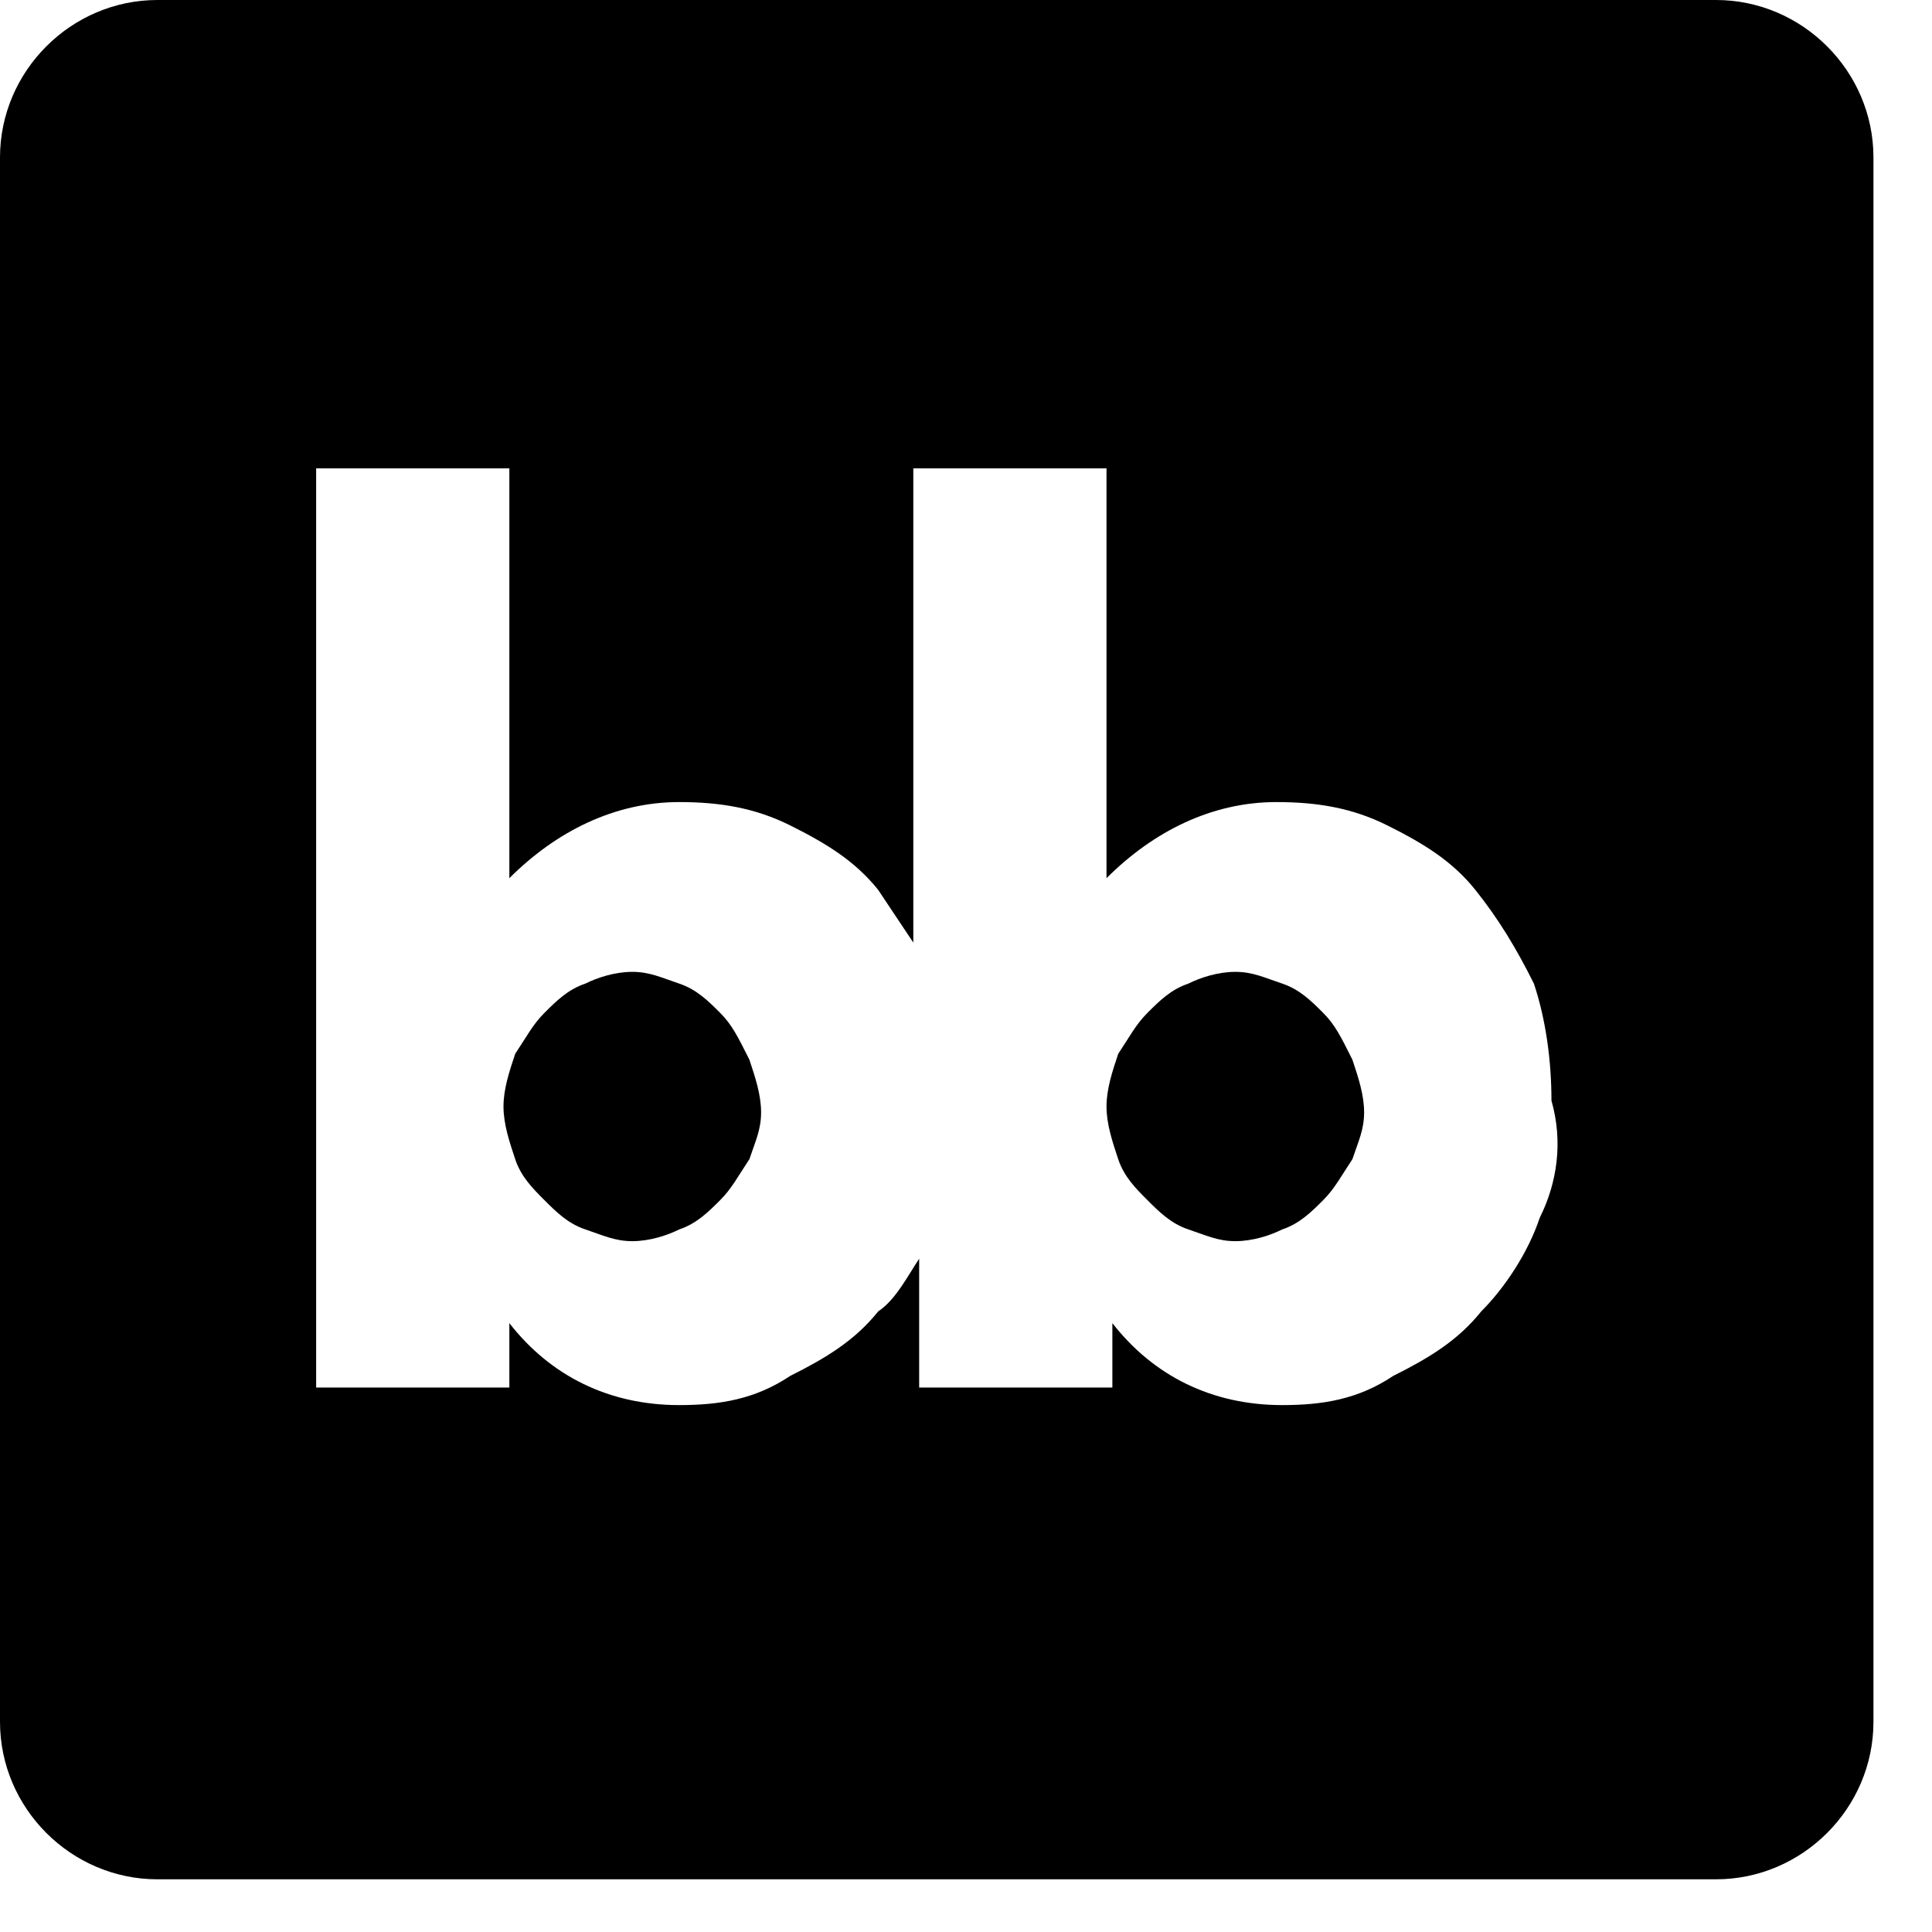
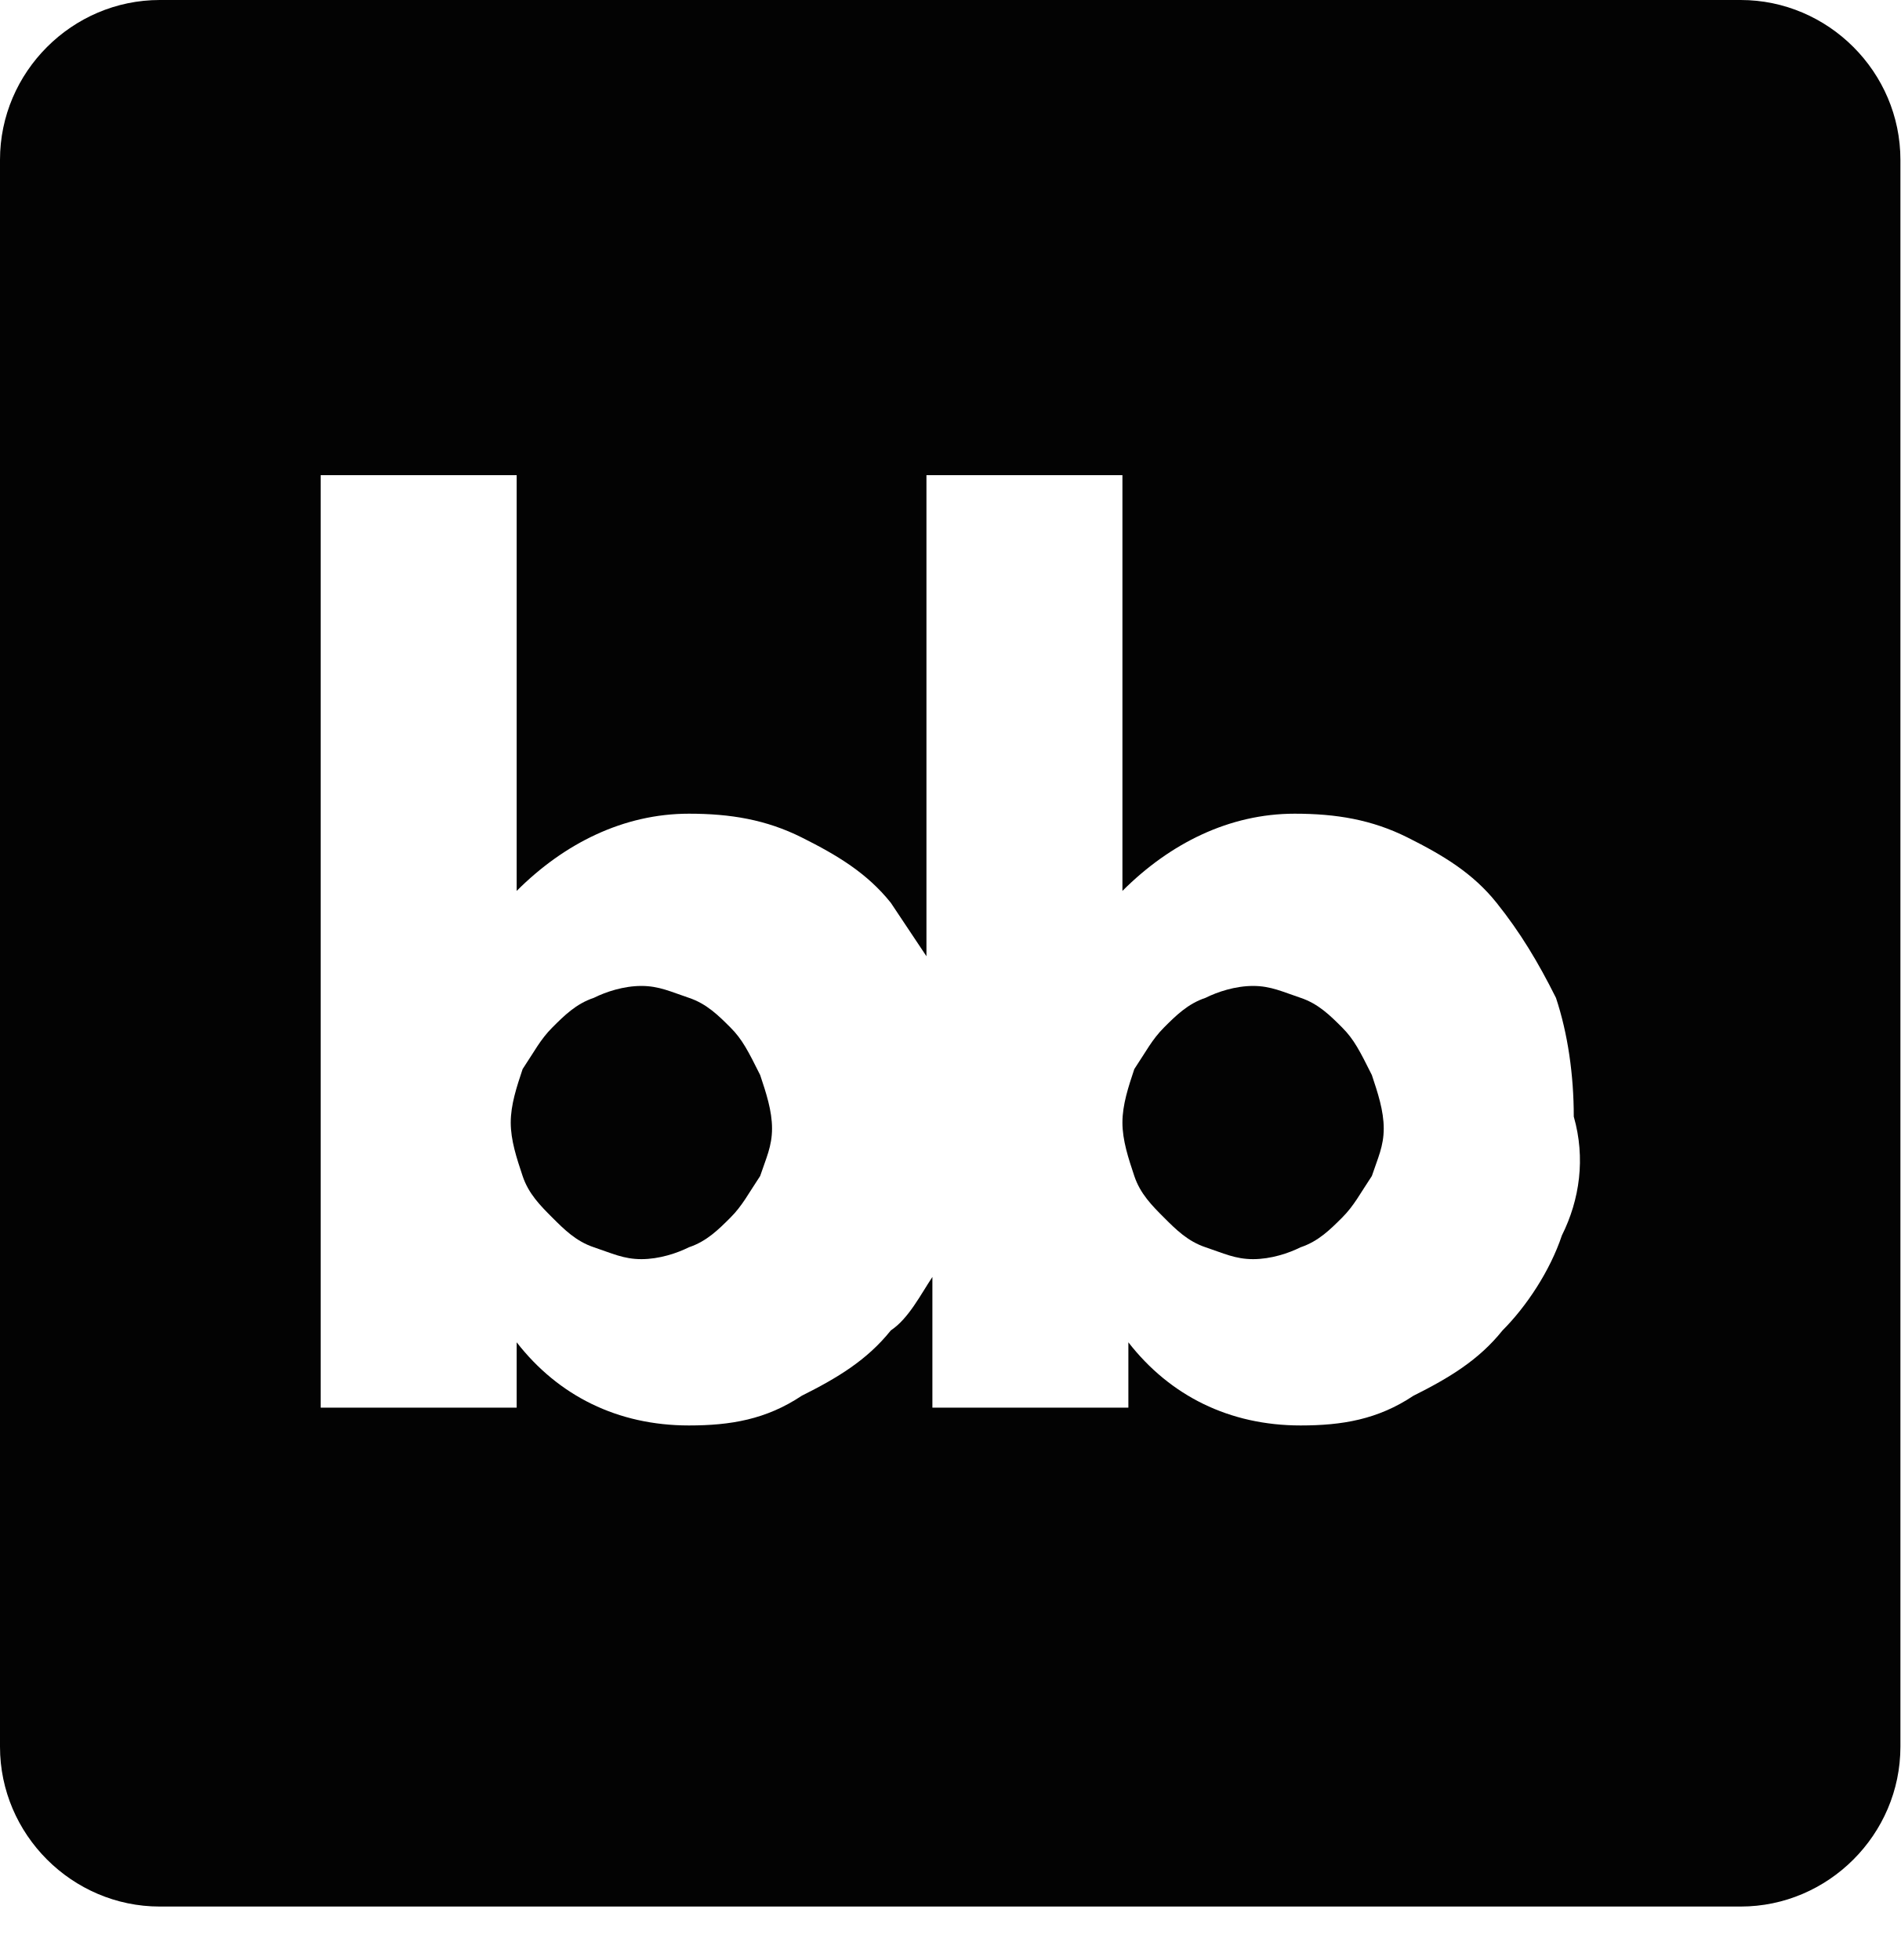
- <svg xmlns="http://www.w3.org/2000/svg" width="100%" height="100%" viewBox="0 0 33 33" version="1.1" xml:space="preserve" style="fill-rule:evenodd;clip-rule:evenodd;stroke-linejoin:round;stroke-miterlimit:2;">
-   <g id="B" transform="matrix(1,0,0,1,-1.09998,1.86568e-05)">
-     <path d="M13.4,17.3C13.2,17.1 13,16.9 12.7,16.8C12.4,16.7 12.2,16.6 11.9,16.6C11.6,16.6 11.3,16.7 11.1,16.8C10.8,16.9 10.6,17.1 10.4,17.3C10.2,17.5 10.1,17.7 9.9,18C9.8,18.3 9.7,18.6 9.7,18.9C9.7,19.2 9.8,19.5 9.9,19.8C10,20.1 10.2,20.3 10.4,20.5C10.6,20.7 10.8,20.9 11.1,21C11.4,21.1 11.6,21.2 11.9,21.2C12.2,21.2 12.5,21.1 12.7,21C13,20.9 13.2,20.7 13.4,20.5C13.6,20.3 13.7,20.1 13.9,19.8C14,19.5 14.1,19.3 14.1,19C14.1,18.7 14,18.4 13.9,18.1C13.7,17.7 13.6,17.5 13.4,17.3Z" style="fill-rule:nonzero;" />
+ <svg xmlns="http://www.w3.org/2000/svg" width="100%" height="100%" viewBox="0 0 32 33" version="1.1" xml:space="preserve" style="fill-rule:evenodd;clip-rule:evenodd;stroke-linejoin:round;stroke-miterlimit:2;">
+   <g transform="matrix(1,0,0,1,-1.1,0)">
+     <path d="M13.4,17.3C13.2,17.1 13,16.9 12.7,16.8C12.4,16.7 12.2,16.6 11.9,16.6C11.6,16.6 11.3,16.7 11.1,16.8C10.8,16.9 10.6,17.1 10.4,17.3C10.2,17.5 10.1,17.7 9.9,18C9.8,18.3 9.7,18.6 9.7,18.9C9.7,19.2 9.8,19.5 9.9,19.8C10,20.1 10.2,20.3 10.4,20.5C10.6,20.7 10.8,20.9 11.1,21C11.4,21.1 11.6,21.2 11.9,21.2C12.2,21.2 12.5,21.1 12.7,21C13,20.9 13.2,20.7 13.4,20.5C13.6,20.3 13.7,20.1 13.9,19.8C14,19.5 14.1,19.3 14.1,19C14.1,18.7 14,18.4 13.9,18.1C13.7,17.7 13.6,17.5 13.4,17.3Z" style="fill:rgb(3,3,3);fill-rule:nonzero;" />
  </g>
-   <g id="B1" transform="matrix(1,0,0,1,9.20002,1.86568e-05)">
-     <path d="M13.4,17.3C13.2,17.1 13,16.9 12.7,16.8C12.4,16.7 12.2,16.6 11.9,16.6C11.6,16.6 11.3,16.7 11.1,16.8C10.8,16.9 10.6,17.1 10.4,17.3C10.2,17.5 10.1,17.7 9.9,18C9.8,18.3 9.7,18.6 9.7,18.9C9.7,19.2 9.8,19.5 9.9,19.8C10,20.1 10.2,20.3 10.4,20.5C10.6,20.7 10.8,20.9 11.1,21C11.4,21.1 11.6,21.2 11.9,21.2C12.2,21.2 12.5,21.1 12.7,21C13,20.9 13.2,20.7 13.4,20.5C13.6,20.3 13.7,20.1 13.9,19.8C14,19.5 14.1,19.3 14.1,19C14.1,18.7 14,18.4 13.9,18.1C13.7,17.7 13.6,17.5 13.4,17.3Z" style="fill-rule:nonzero;" />
+   <g transform="matrix(1,0,0,1,9.2,0)">
+     <path d="M13.4,17.3C13.2,17.1 13,16.9 12.7,16.8C12.4,16.7 12.2,16.6 11.9,16.6C11.6,16.6 11.3,16.7 11.1,16.8C10.8,16.9 10.6,17.1 10.4,17.3C10.2,17.5 10.1,17.7 9.9,18C9.8,18.3 9.7,18.6 9.7,18.9C9.7,19.2 9.8,19.5 9.9,19.8C10,20.1 10.2,20.3 10.4,20.5C10.6,20.7 10.8,20.9 11.1,21C11.4,21.1 11.6,21.2 11.9,21.2C12.2,21.2 12.5,21.1 12.7,21C13,20.9 13.2,20.7 13.4,20.5C13.6,20.3 13.7,20.1 13.9,19.8C14,19.5 14.1,19.3 14.1,19C14.1,18.7 14,18.4 13.9,18.1C13.7,17.7 13.6,17.5 13.4,17.3Z" style="fill:rgb(3,3,3);fill-rule:nonzero;" />
  </g>
-   <g transform="matrix(1,0,0,1,-1.09998,1.86568e-05)">
-     <path d="M30.4,0L3.8,0C3.797,-0 3.793,-0 3.79,-0C2.314,-0 1.1,1.214 1.1,2.69C1.1,2.693 1.1,2.697 1.1,2.7L1.1,29.4C1.1,29.403 1.1,29.407 1.1,29.41C1.1,30.886 2.314,32.1 3.79,32.1C3.793,32.1 3.797,32.1 3.8,32.1L30.4,32.1C30.403,32.1 30.407,32.1 30.41,32.1C31.886,32.1 33.1,30.886 33.1,29.41C33.1,29.407 33.1,29.403 33.1,29.4L33.1,2.7C33.1,2.697 33.1,2.693 33.1,2.69C33.1,1.214 31.886,-0 30.41,-0C30.407,-0 30.403,-0 30.4,0ZM27.4,20.8C27.2,21.4 26.8,22 26.4,22.4C26,22.9 25.5,23.2 24.9,23.5C24.3,23.9 23.7,24 23,24C21.8,24 20.8,23.5 20.1,22.6L20.1,23.7L16.8,23.7L16.8,21.5C16.6,21.8 16.4,22.2 16.1,22.4C15.7,22.9 15.2,23.2 14.6,23.5C14,23.9 13.4,24 12.7,24C11.5,24 10.5,23.5 9.8,22.6L9.8,23.7L6.5,23.7L6.5,8L9.8,8L9.8,15C10.6,14.2 11.6,13.7 12.7,13.7C13.4,13.7 14,13.8 14.6,14.1C15.2,14.4 15.7,14.7 16.1,15.2L16.7,16.1L16.7,8L20,8L20,15C20.8,14.2 21.8,13.7 22.9,13.7C23.6,13.7 24.2,13.8 24.8,14.1C25.4,14.4 25.9,14.7 26.3,15.2C26.7,15.7 27,16.2 27.3,16.8C27.5,17.4 27.6,18.1 27.6,18.8C27.8,19.5 27.7,20.2 27.4,20.8Z" style="fill-rule:nonzero;" />
+   <g transform="matrix(1,0,0,1,-1.1,0)">
+     <path d="M30.41,-0L3.79,-0C2.314,-0 1.1,1.214 1.1,2.69L1.1,29.41C1.1,30.886 2.314,32.1 3.79,32.1L30.41,32.1C31.886,32.1 33.1,30.886 33.1,29.41L33.1,2.69C33.1,1.214 31.886,-0 30.41,-0ZM27.4,20.8C27.2,21.4 26.8,22 26.4,22.4C26,22.9 25.5,23.2 24.9,23.5C24.3,23.9 23.7,24 23,24C21.8,24 20.8,23.5 20.1,22.6L20.1,23.7L16.8,23.7L16.8,21.5C16.6,21.8 16.4,22.2 16.1,22.4C15.7,22.9 15.2,23.2 14.6,23.5C14,23.9 13.4,24 12.7,24C11.5,24 10.5,23.5 9.8,22.6L9.8,23.7L6.5,23.7L6.5,8L9.8,8L9.8,15C10.6,14.2 11.6,13.7 12.7,13.7C13.4,13.7 14,13.8 14.6,14.1C15.2,14.4 15.7,14.7 16.1,15.2L16.7,16.1L16.7,8L20,8L20,15C20.8,14.2 21.8,13.7 22.9,13.7C23.6,13.7 24.2,13.8 24.8,14.1C25.4,14.4 25.9,14.7 26.3,15.2C26.7,15.7 27,16.2 27.3,16.8C27.5,17.4 27.6,18.1 27.6,18.8C27.8,19.5 27.7,20.2 27.4,20.8Z" style="fill:rgb(3,3,3);fill-rule:nonzero;" />
  </g>
</svg>
